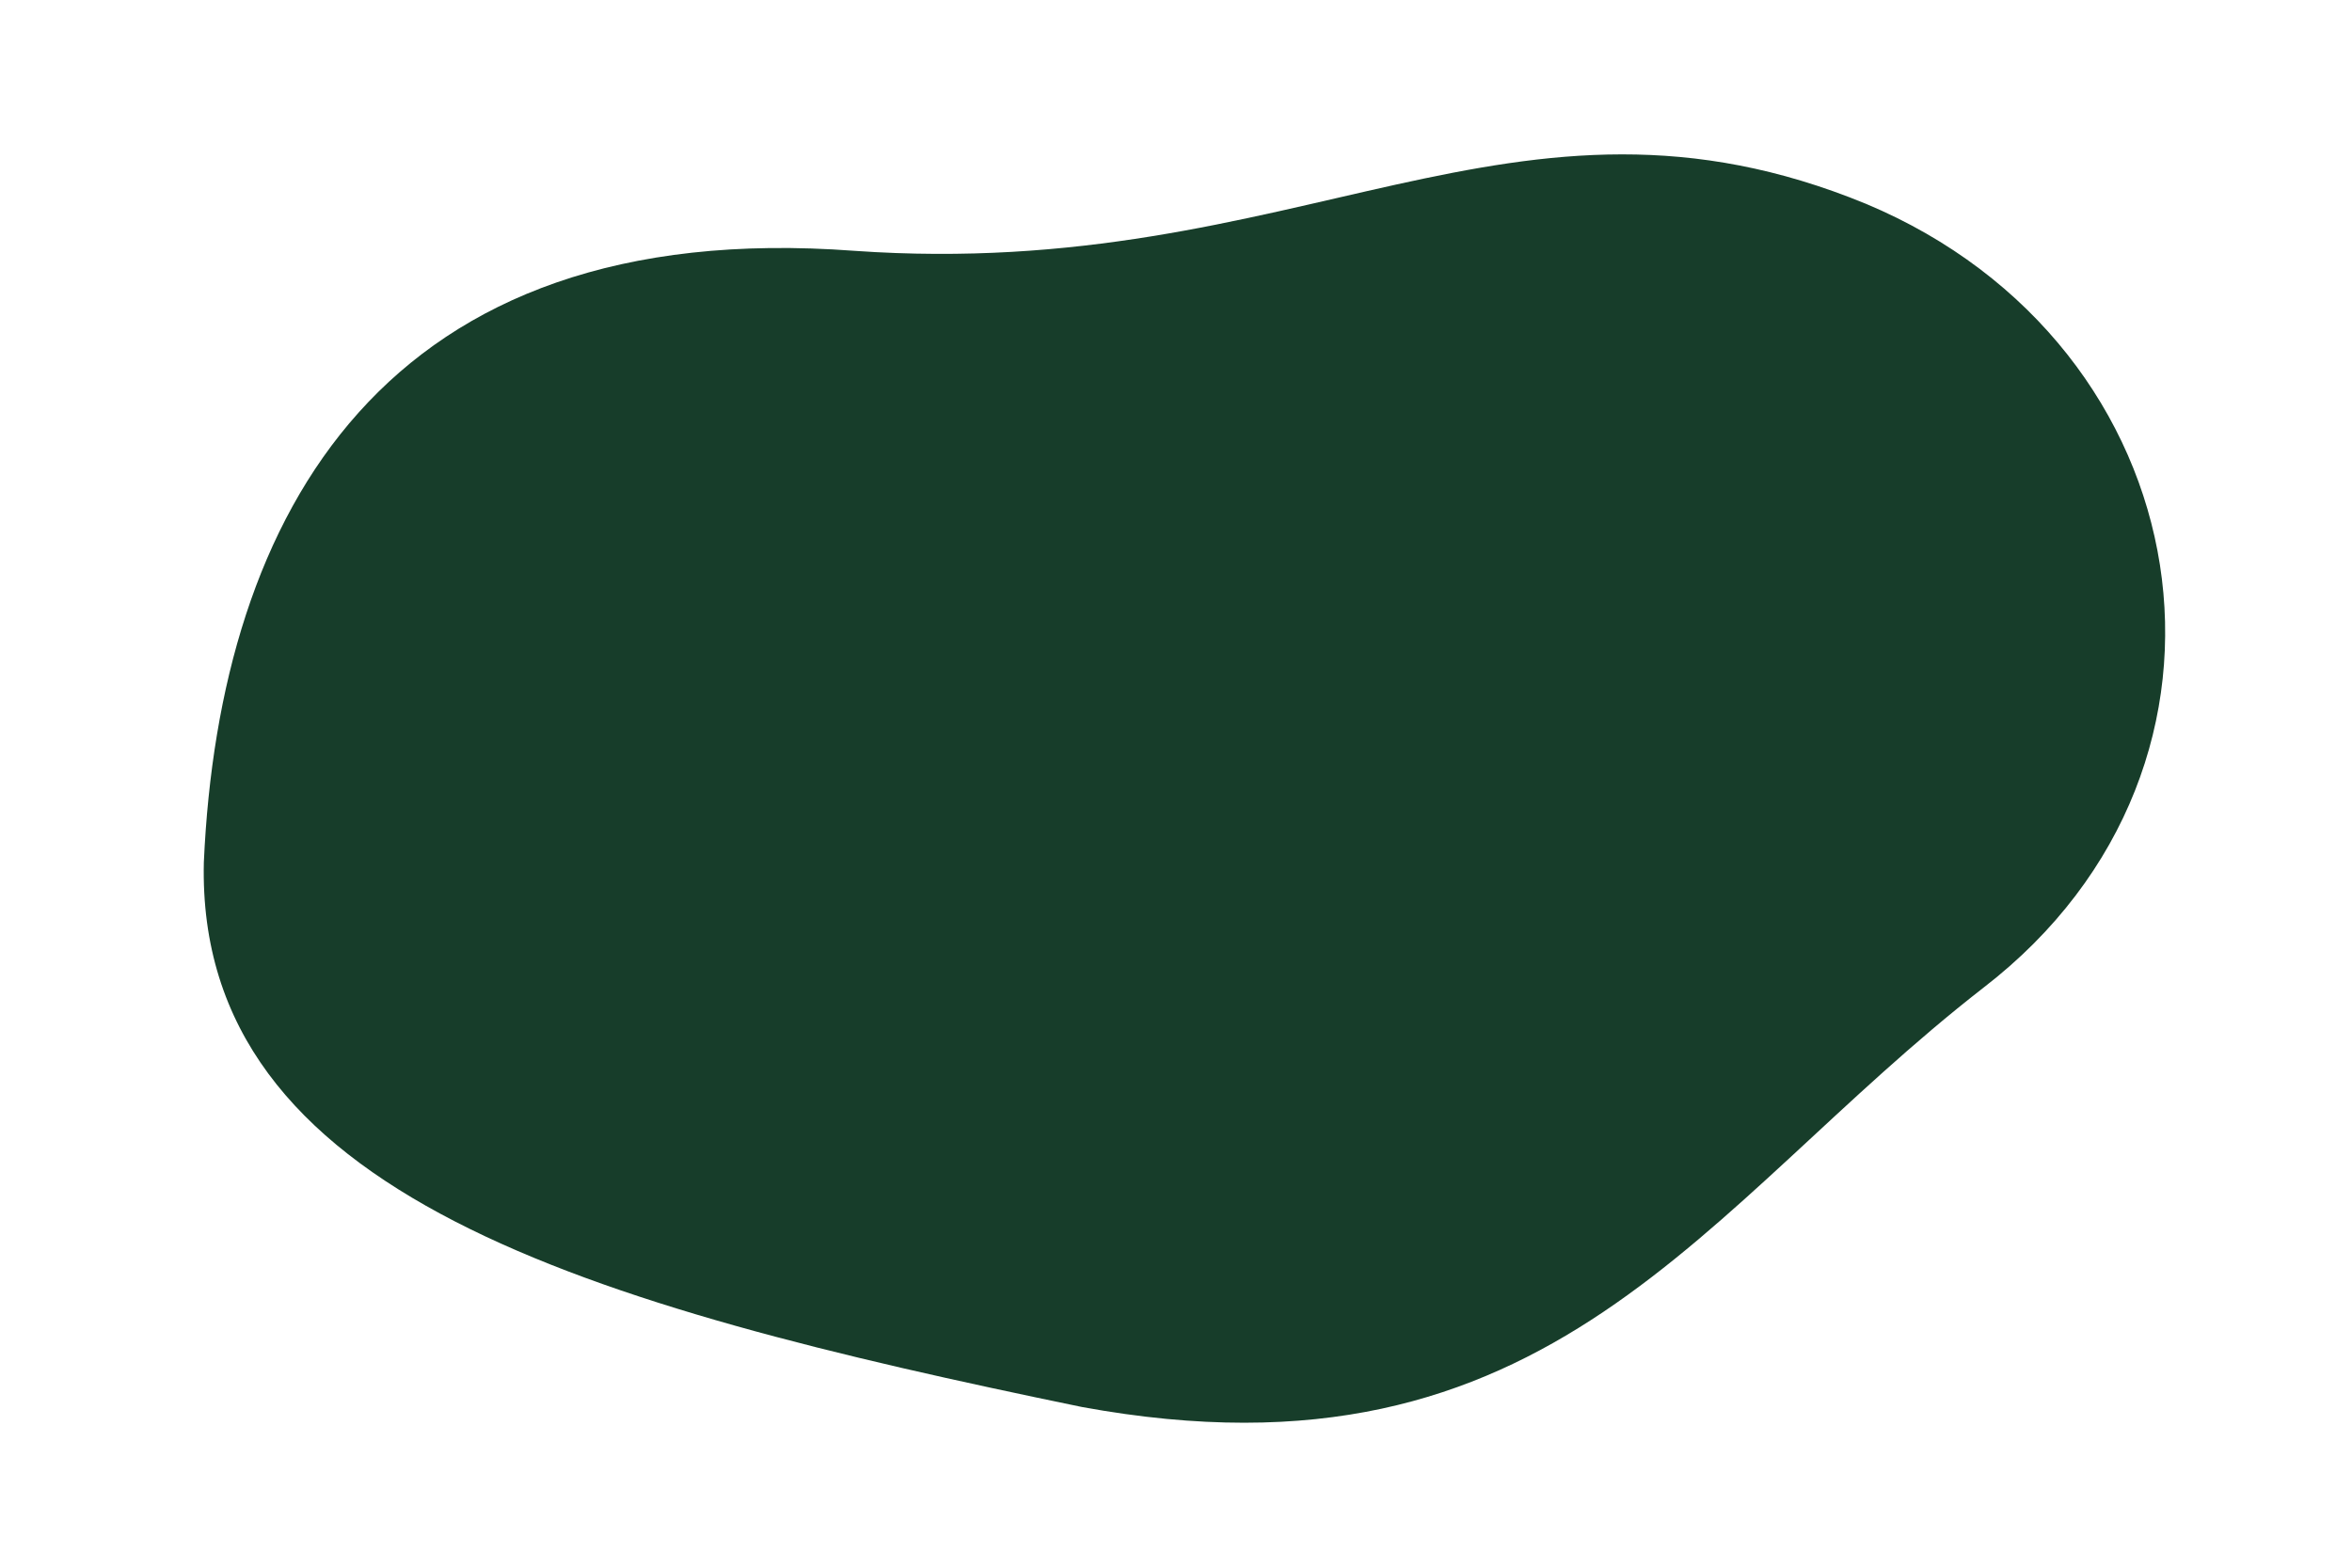
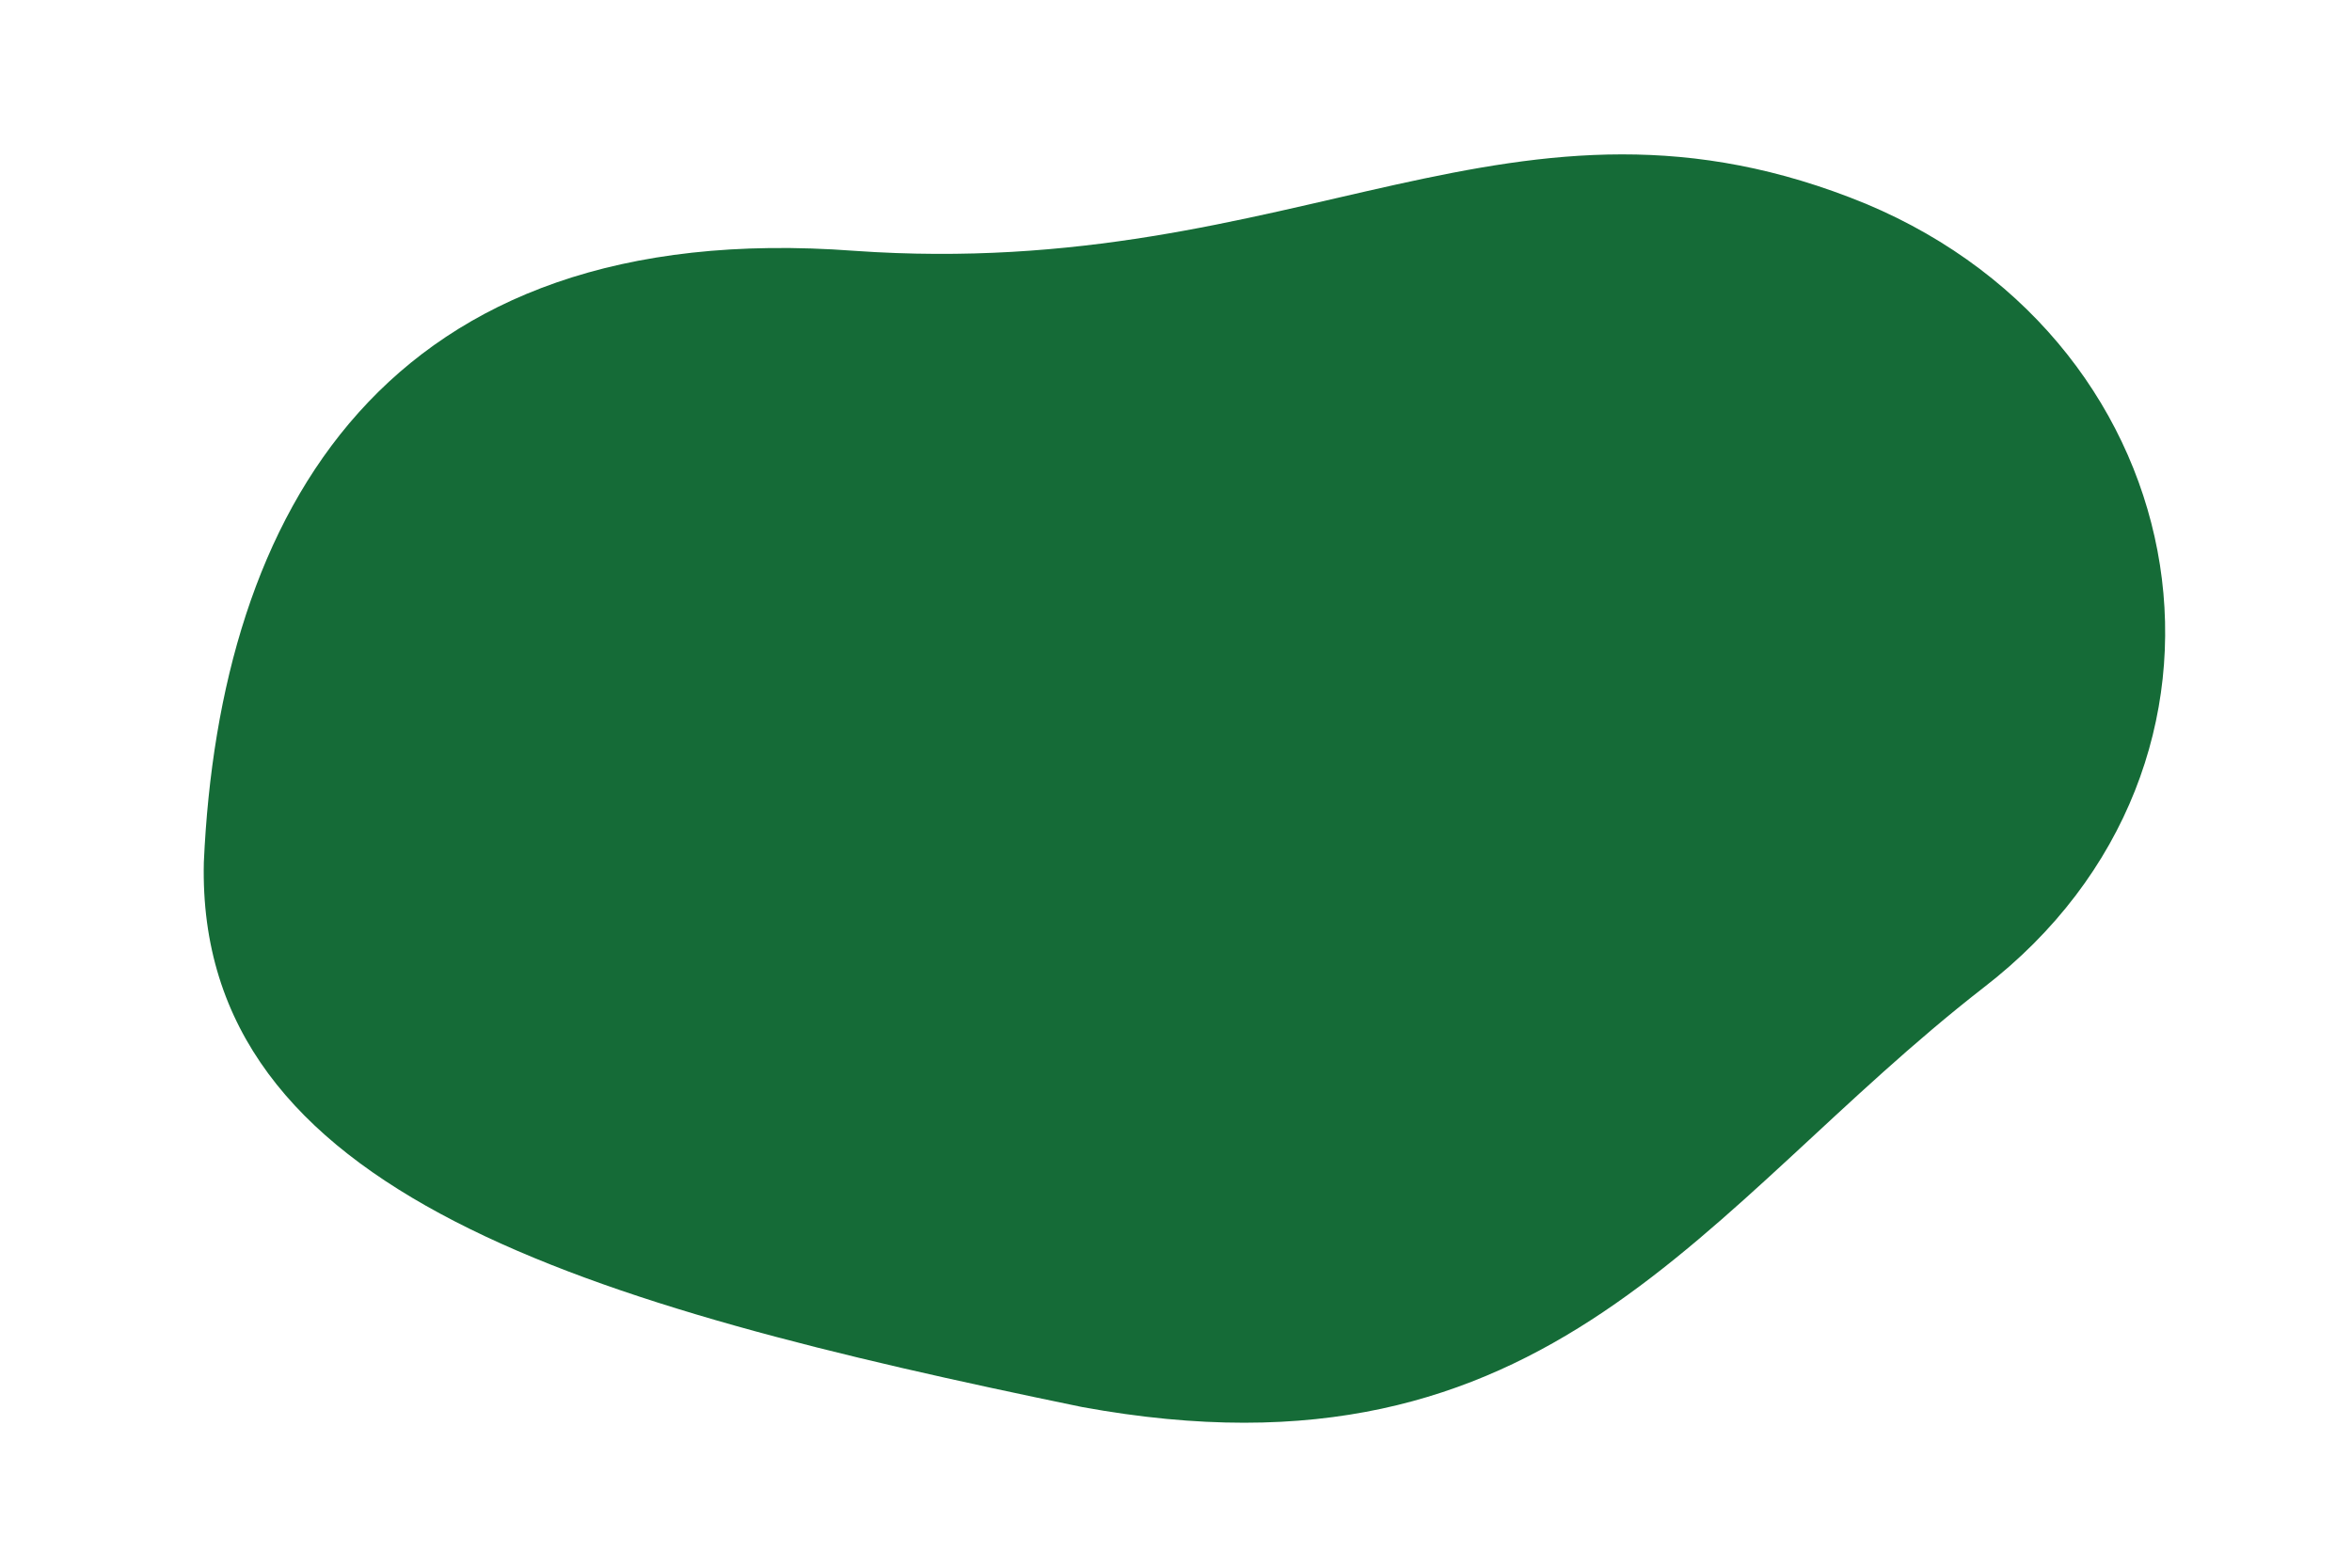
<svg xmlns="http://www.w3.org/2000/svg" viewBox="0 0 600 400">
-   <path d="M476 52C562 88 580 195 506 252C434 308 396 381 276 359C150 333 50 305 52 220C56 131 98 55 218 64C332 72 386 15 476 52Z" fill="#173D2A" />
+   <path d="M476 52C562 88 580 195 506 252C434 308 396 381 276 359C150 333 50 305 52 220C56 131 98 55 218 64C332 72 386 15 476 52Z" fill="#156B37" />
</svg>
